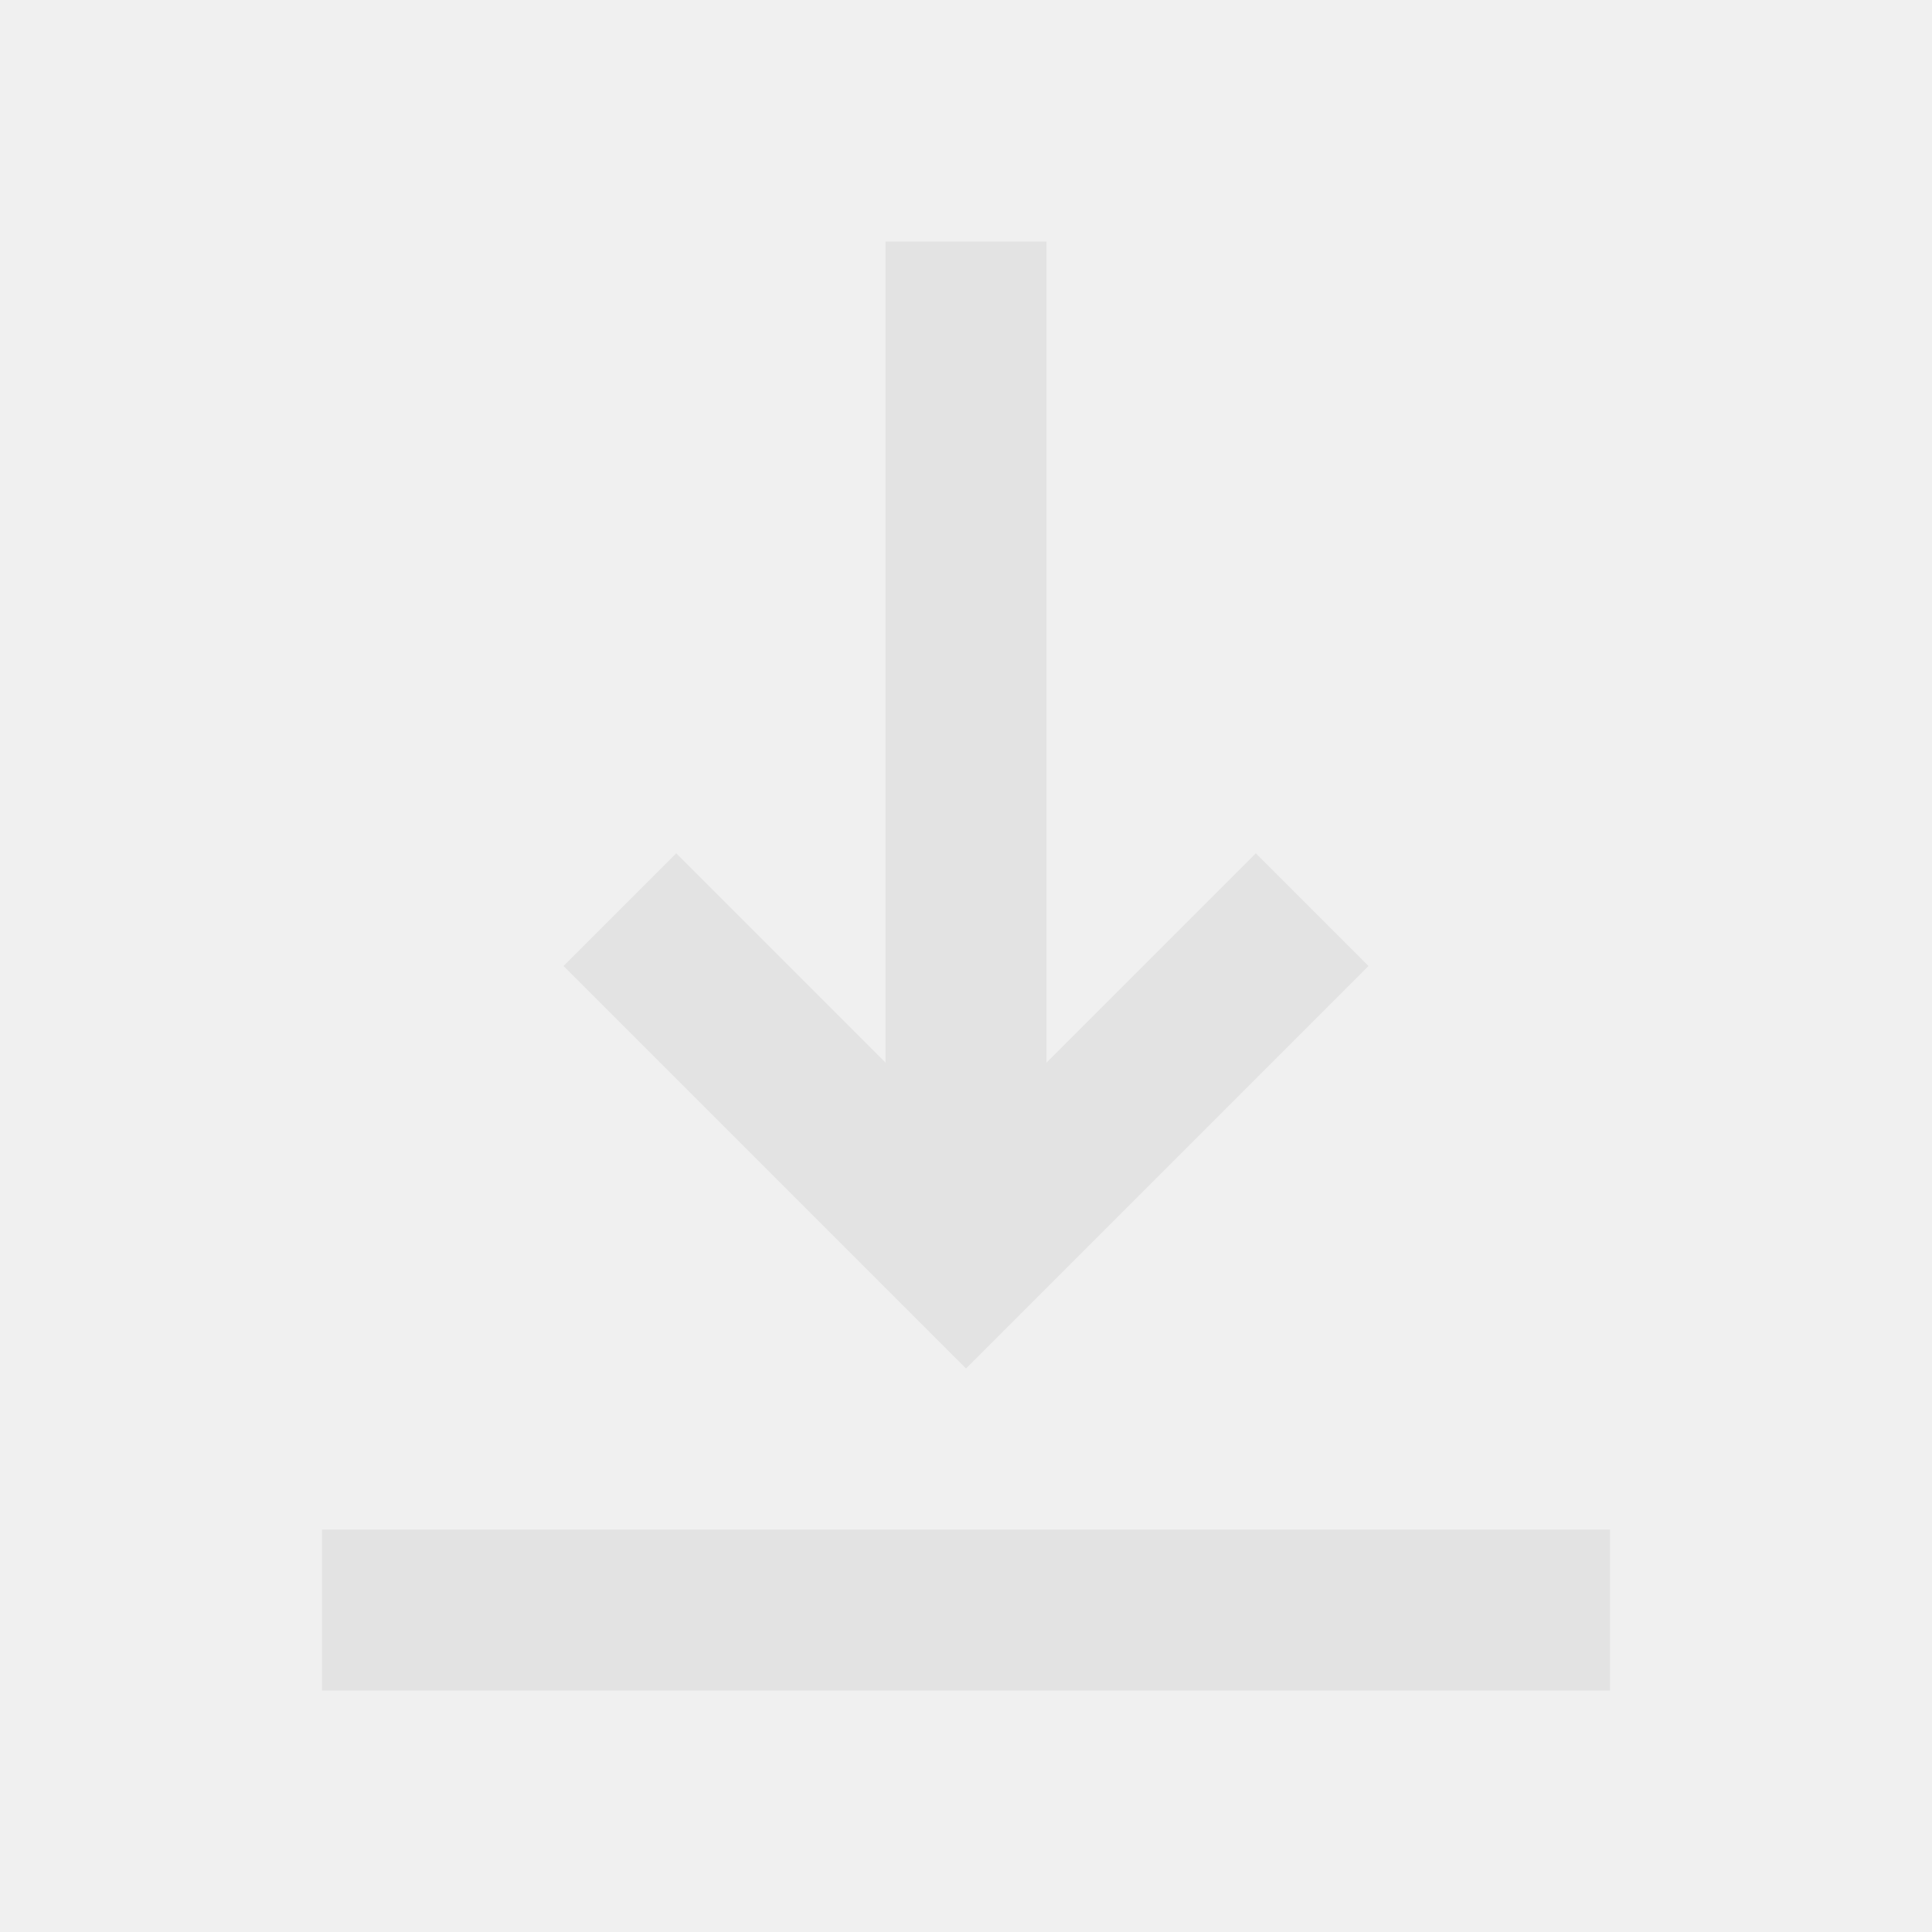
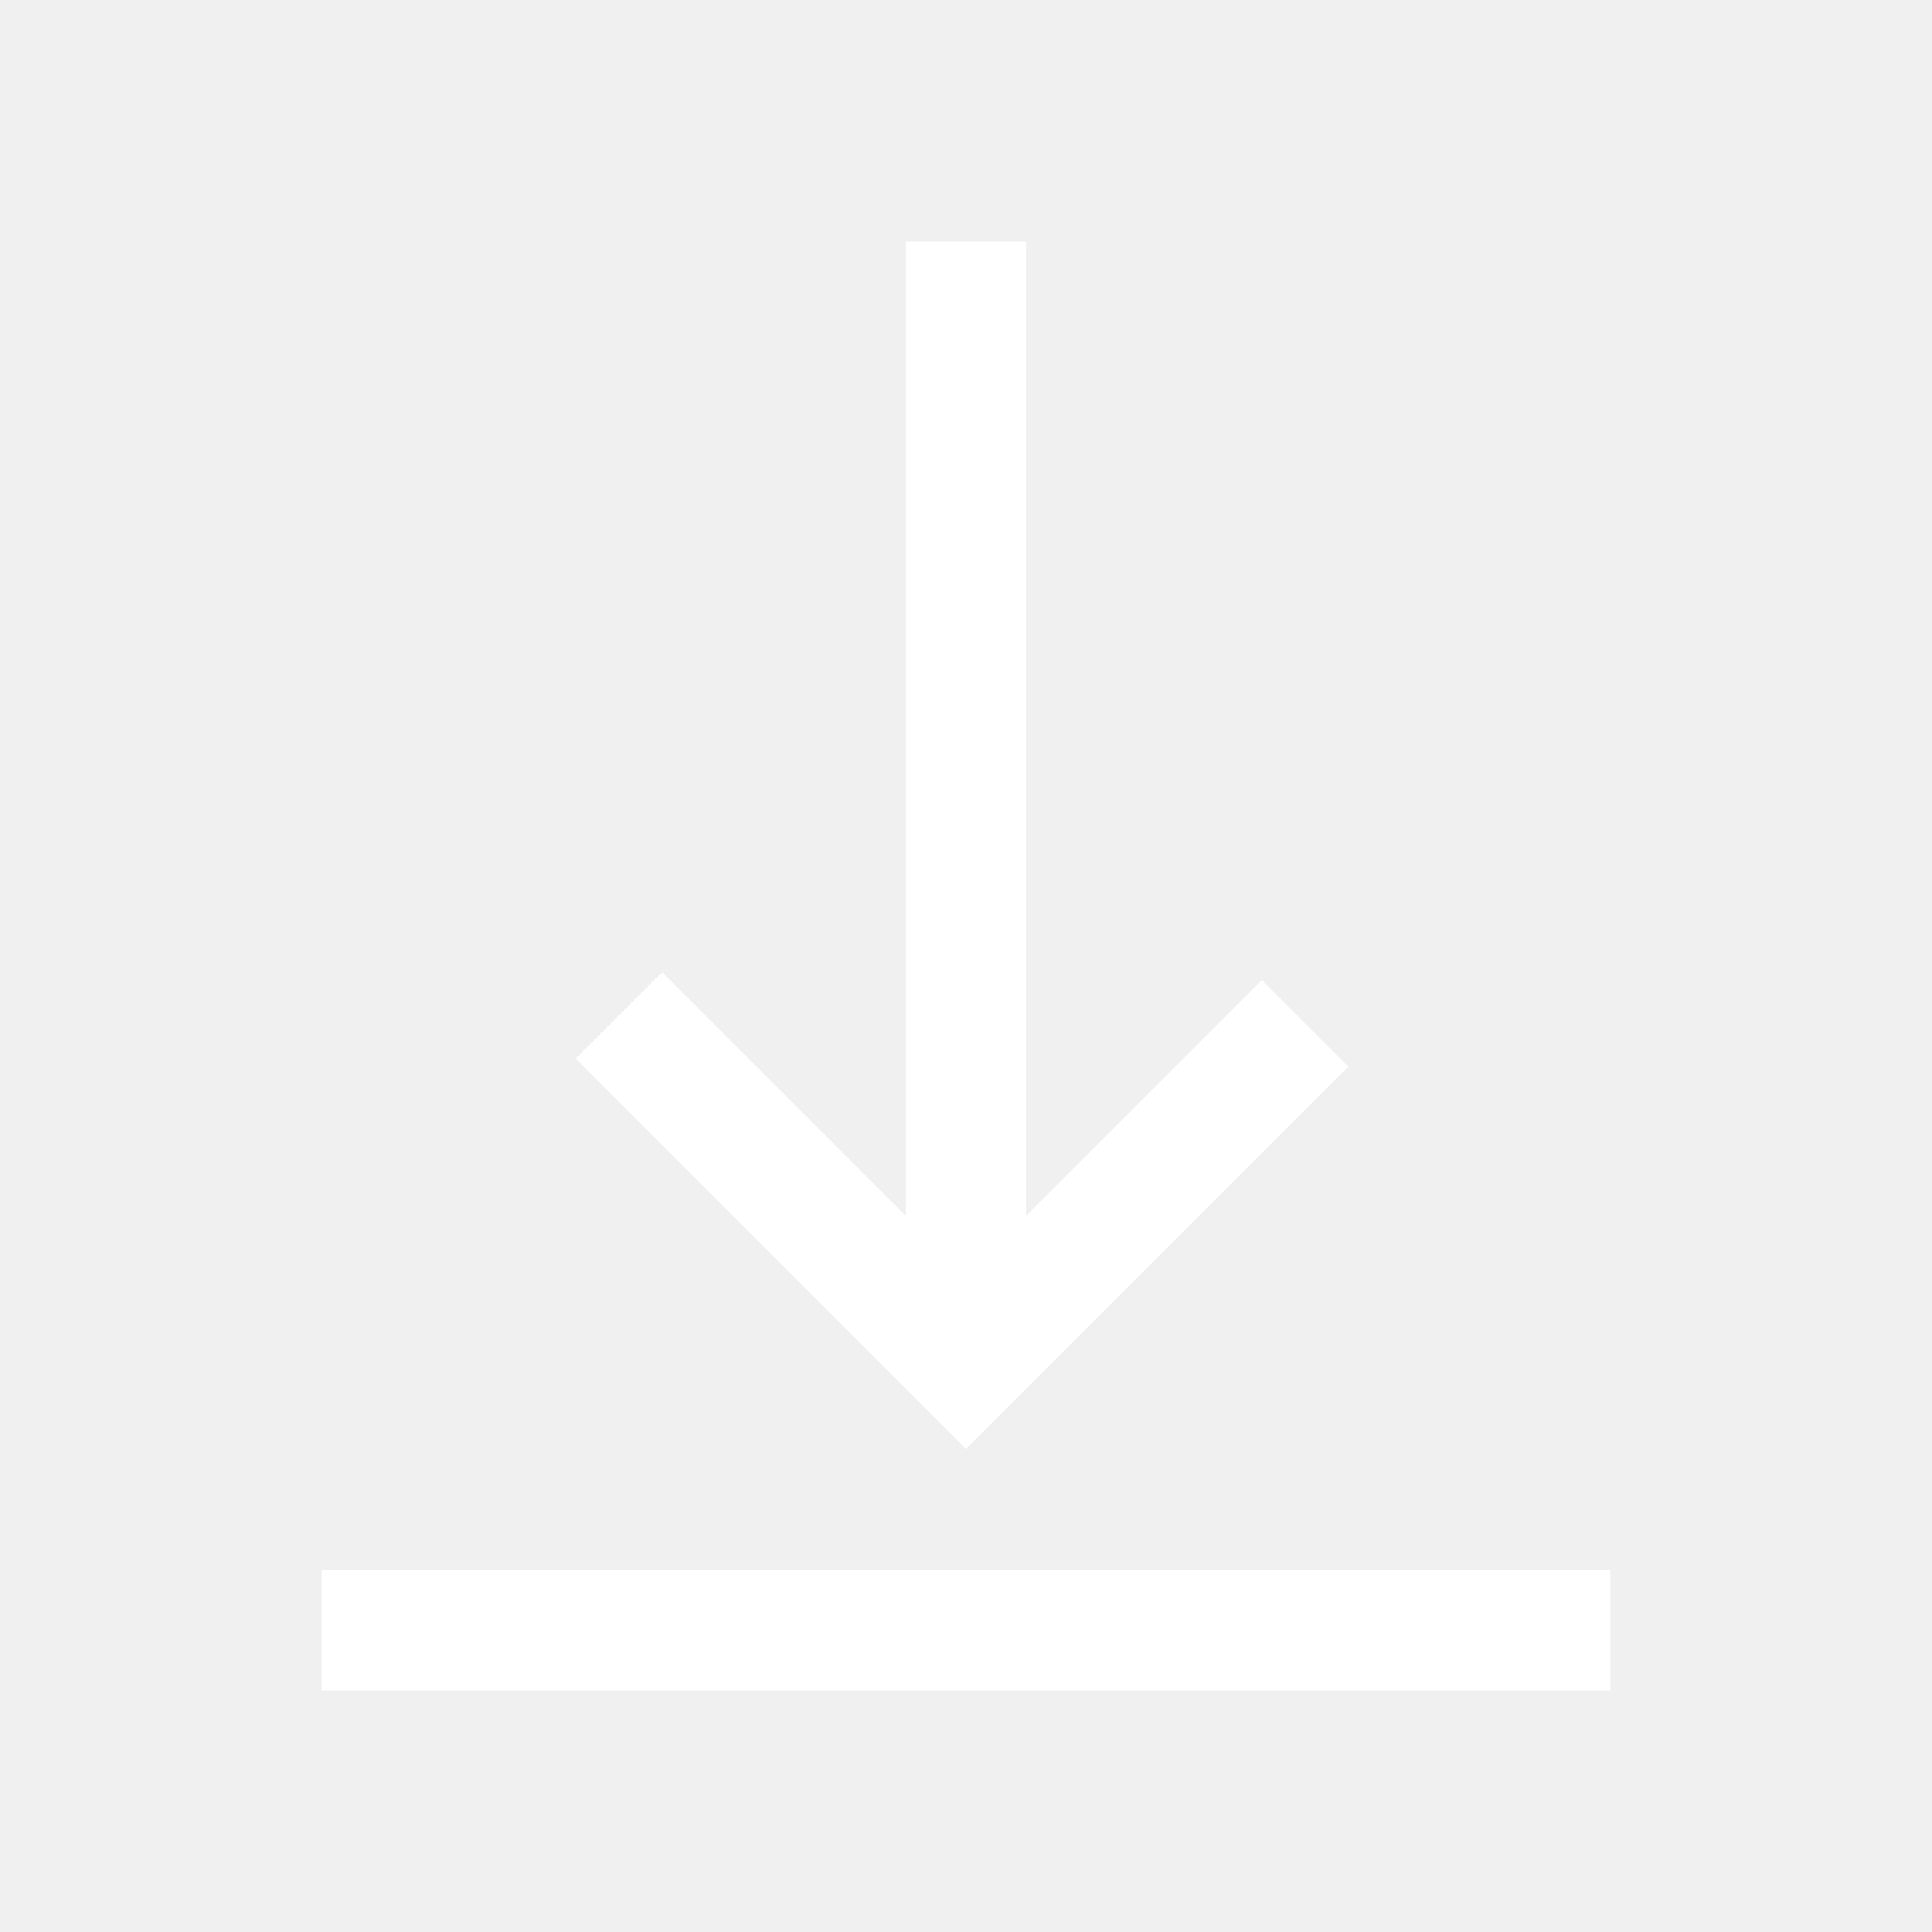
- <svg xmlns="http://www.w3.org/2000/svg" height="24px" viewBox="0 -960 960 960" width="24px" fill="#e3e3e3">
-   <path d="M160-120v-80h640v80H160Zm320-160L280-480l56-56 104 104v-408h80v408l104-104 56 56-200 200Z" />
+ <svg xmlns="http://www.w3.org/2000/svg" height="48px" viewBox="0 -960 960 960" width="48px" fill="#FFFFFF">
+   <path d="M160-120v-60h640v60H160Zm320-120L286-434l43-43 121 121v-484h60v484l117-117 43 43-190 190Z" />
</svg>
